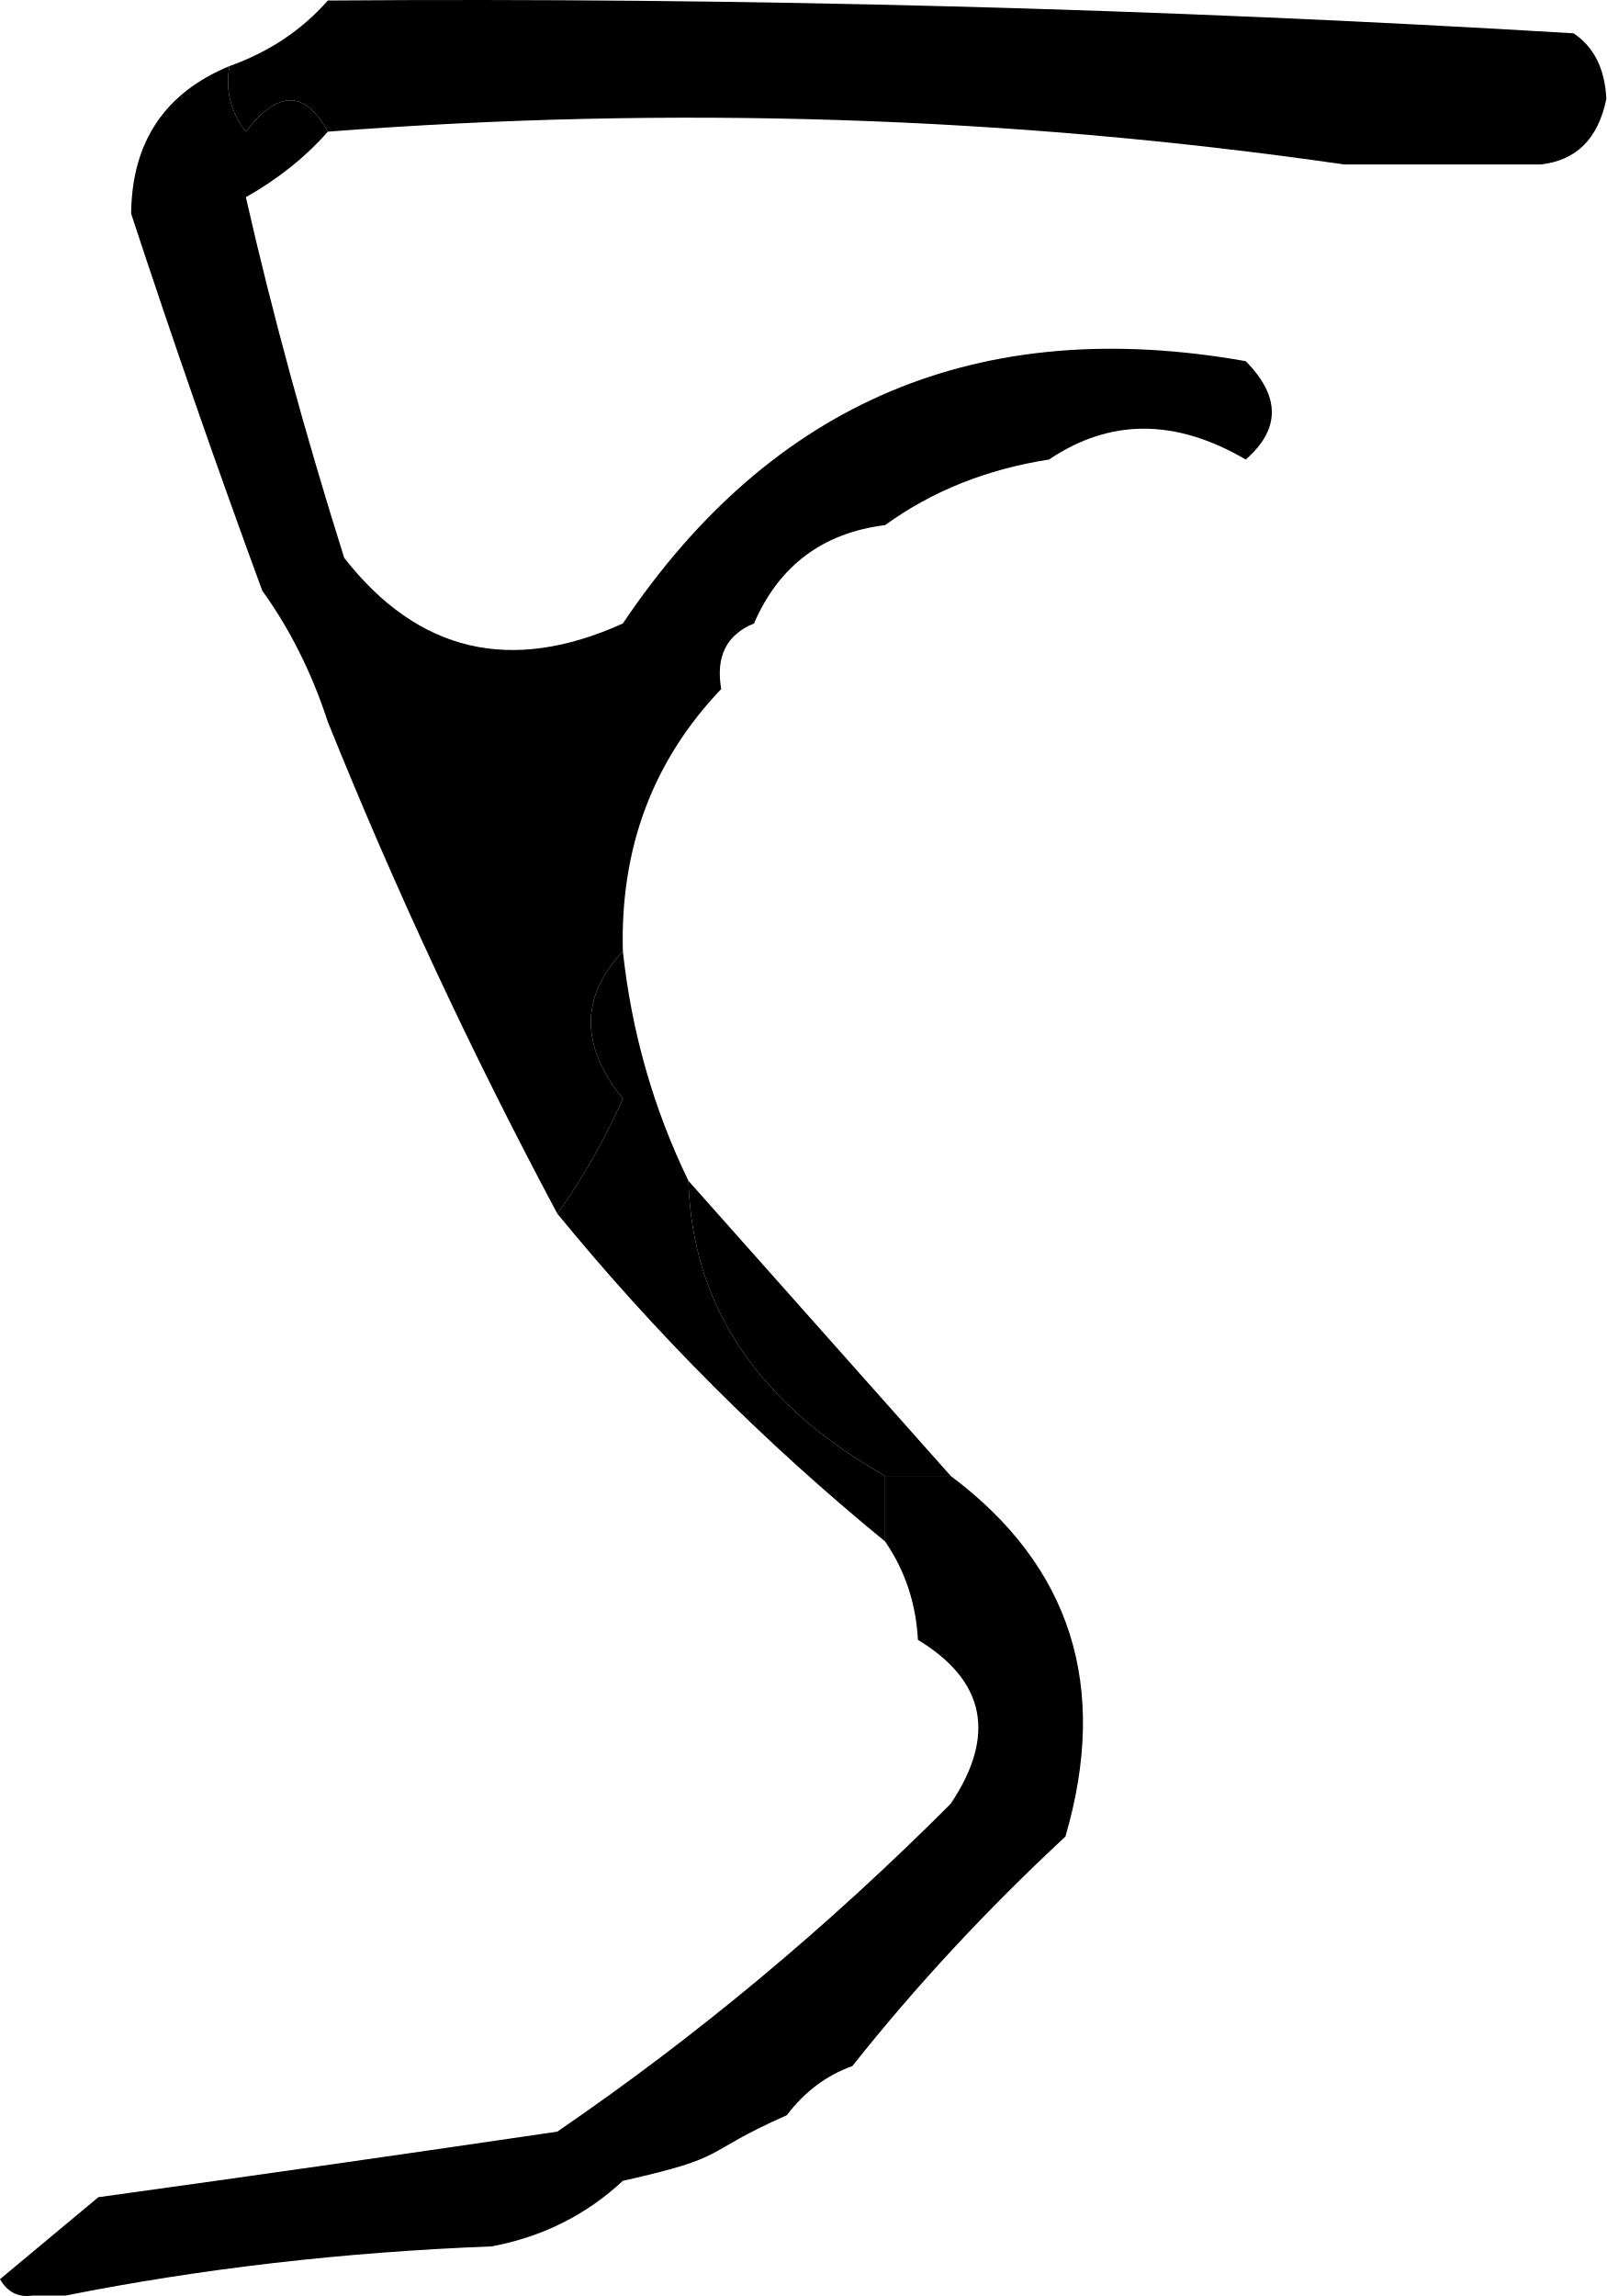
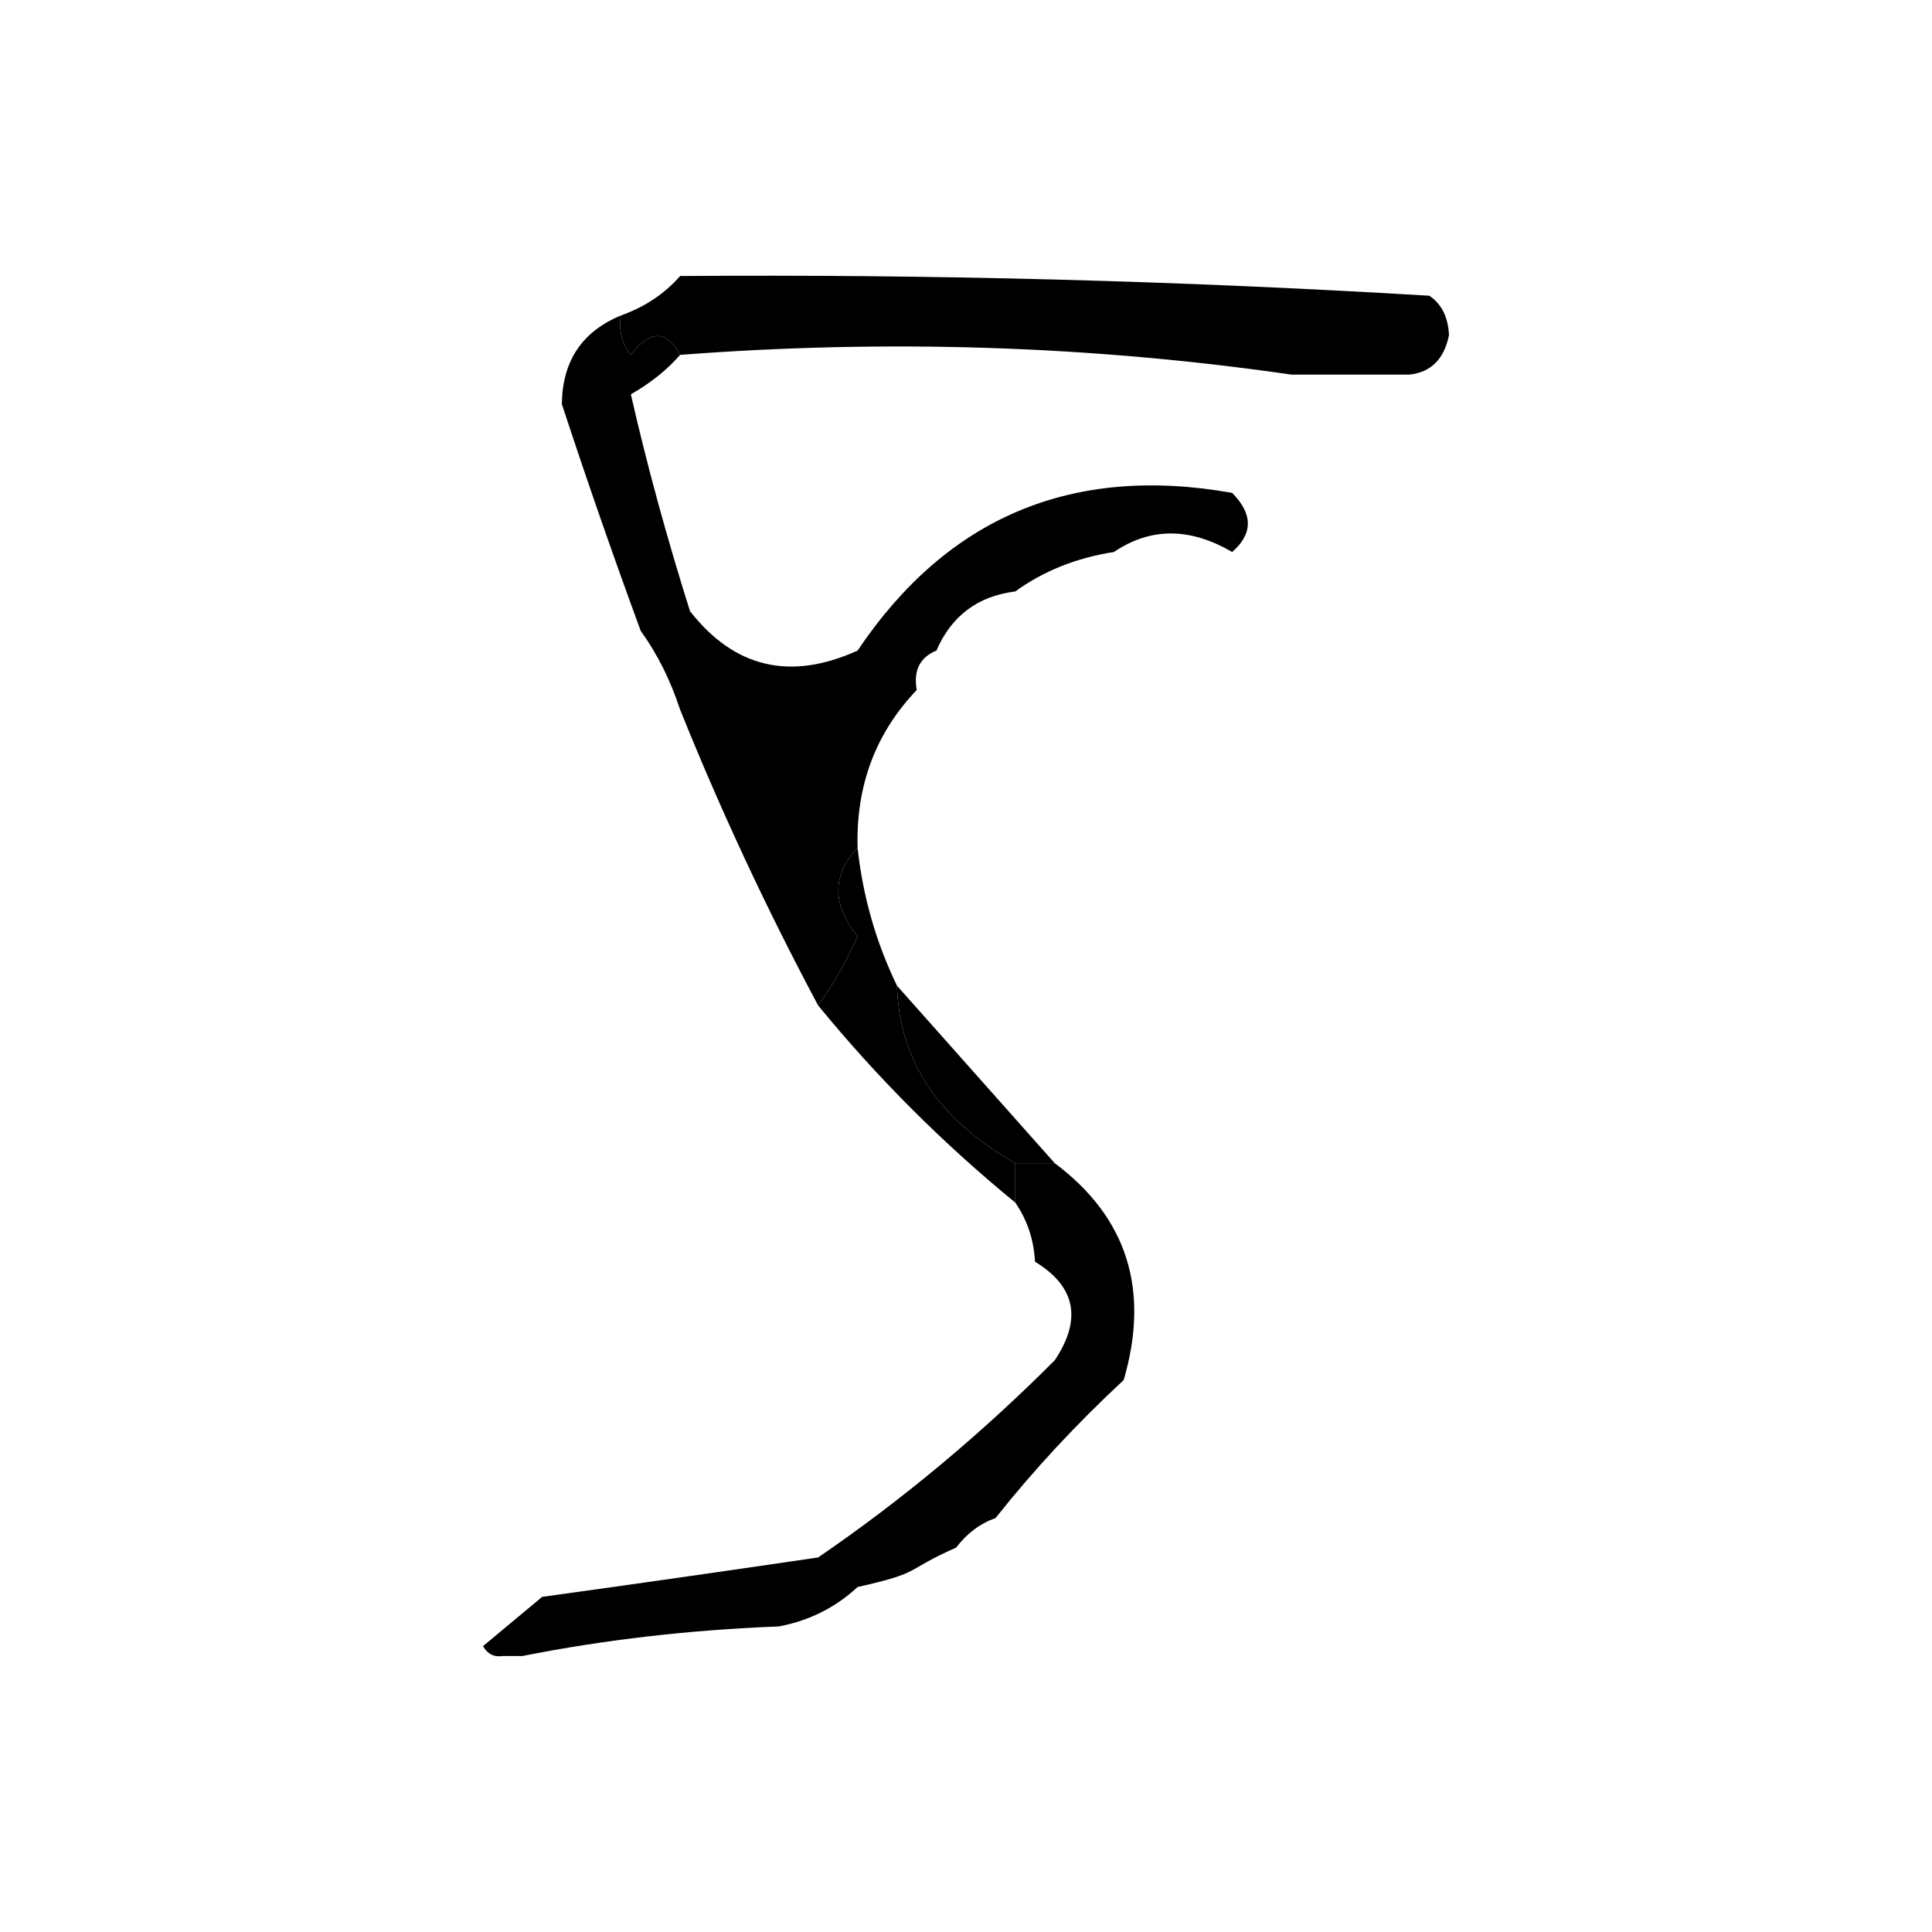
- <svg xmlns="http://www.w3.org/2000/svg" version="1.1" width="49" height="70.029" viewBox="25 129 49 70.029" id="svg1">
+ <svg xmlns="http://www.w3.org/2000/svg" version="1.1" width="98.0" height="98.0" viewBox="0.5 115.015 98.0 98.0" id="svg1">
  <defs id="defs1" />
  <g id="se" transform="translate(-593.5,-561.4842)">
    <g id="g960" style="fill:#000000" transform="translate(22)">
      <path style="opacity:1;fill:#000000" fill="#191325" d="m 606.5,690.5 c 12.681,-0.095 25.348,0.239 38,1 0.624,0.417 0.957,1.084 1,2 -0.247,1.213 -0.914,1.88 -2,2 -2,0 -4,0 -6,0 -10.185,-1.471 -20.518,-1.804 -31,-1 -0.689,-1.274 -1.523,-1.274 -2.5,0 -0.464,-0.594 -0.631,-1.261 -0.5,-2 1.21,-0.432 2.21,-1.099 3,-2 z" id="path960" />
    </g>
    <g id="g989" style="fill:#000000" transform="translate(22)">
      <path style="opacity:1;fill:#000000" fill="#201d2e" d="m 603.5,692.5 c -0.131,0.739 0.036,1.406 0.5,2 0.977,-1.274 1.811,-1.274 2.5,0 -0.672,0.767 -1.505,1.434 -2.5,2 0.811,3.563 1.811,7.23 3,11 2.253,2.88 5.086,3.546 8.5,2 4.553,-6.773 10.886,-9.44 19,-8 1.062,1.075 1.062,2.075 0,3 -2.143,-1.254 -4.143,-1.254 -6,0 -1.903,0.296 -3.57,0.963 -5,2 -1.904,0.238 -3.238,1.238 -4,3 -0.838,0.342 -1.172,1.008 -1,2 -2.085,2.184 -3.085,4.851 -3,8 -1.301,1.384 -1.301,2.884 0,4.5 -0.585,1.302 -1.251,2.469 -2,3.5 -2.607,-4.88 -4.94,-9.88 -7,-15 -0.489,-1.495 -1.155,-2.829 -2,-4 -1.395,-3.796 -2.728,-7.63 -4,-11.5 0.022,-2.183 1.022,-3.683 3,-4.5 z" id="path989" />
    </g>
    <g id="g1028" style="fill:#000000" transform="translate(22)">
      <path style="opacity:1;fill:#000000" fill="#454147" d="m 615.5,719.5 c 0.267,2.465 0.934,4.799 2,7 0.106,3.795 2.106,6.795 6,9 0,0.667 0,1.333 0,2 -3.667,-3 -7,-6.333 -10,-10 0.749,-1.031 1.415,-2.198 2,-3.5 -1.301,-1.616 -1.301,-3.116 0,-4.5 z" id="path1028" />
    </g>
    <g id="g1035" style="fill:#000000" transform="translate(22)">
      <path style="opacity:1;fill:#000000" fill="#1f1c1e" d="m 617.5,726.5 c 2.667,3 5.333,6 8,9 -0.667,0 -1.333,0 -2,0 -3.894,-2.205 -5.894,-5.205 -6,-9 z" id="path1035" />
    </g>
    <g id="g1038" style="fill:#000000" transform="translate(22)">
      <path style="opacity:1;fill:#000000" fill="#262030" d="m 623.5,735.5 h 2 c 3.671,2.749 4.837,6.416 3.5,11 -2.4,2.229 -4.567,4.563 -6.5,7 -0.789,0.283 -1.456,0.783 -2,1.5 -2.691,1.188 -1.649,1.25 -5,2 -1.123,1.044 -2.456,1.71 -4,2 -4.519,0.175 -8.853,0.675 -13,1.5 h -1 c -0.438,0.065 -0.772,-0.101 -1,-0.5 1,-0.833 2,-1.667 3,-2.5 4.817,-0.667 9.483,-1.334 14,-2 4.253,-2.91 8.253,-6.244 12,-10 1.394,-2.082 1.061,-3.749 -1,-5 -0.057,-1.109 -0.39,-2.109 -1,-3 z" id="path1038" />
    </g>
  </g>
</svg>
